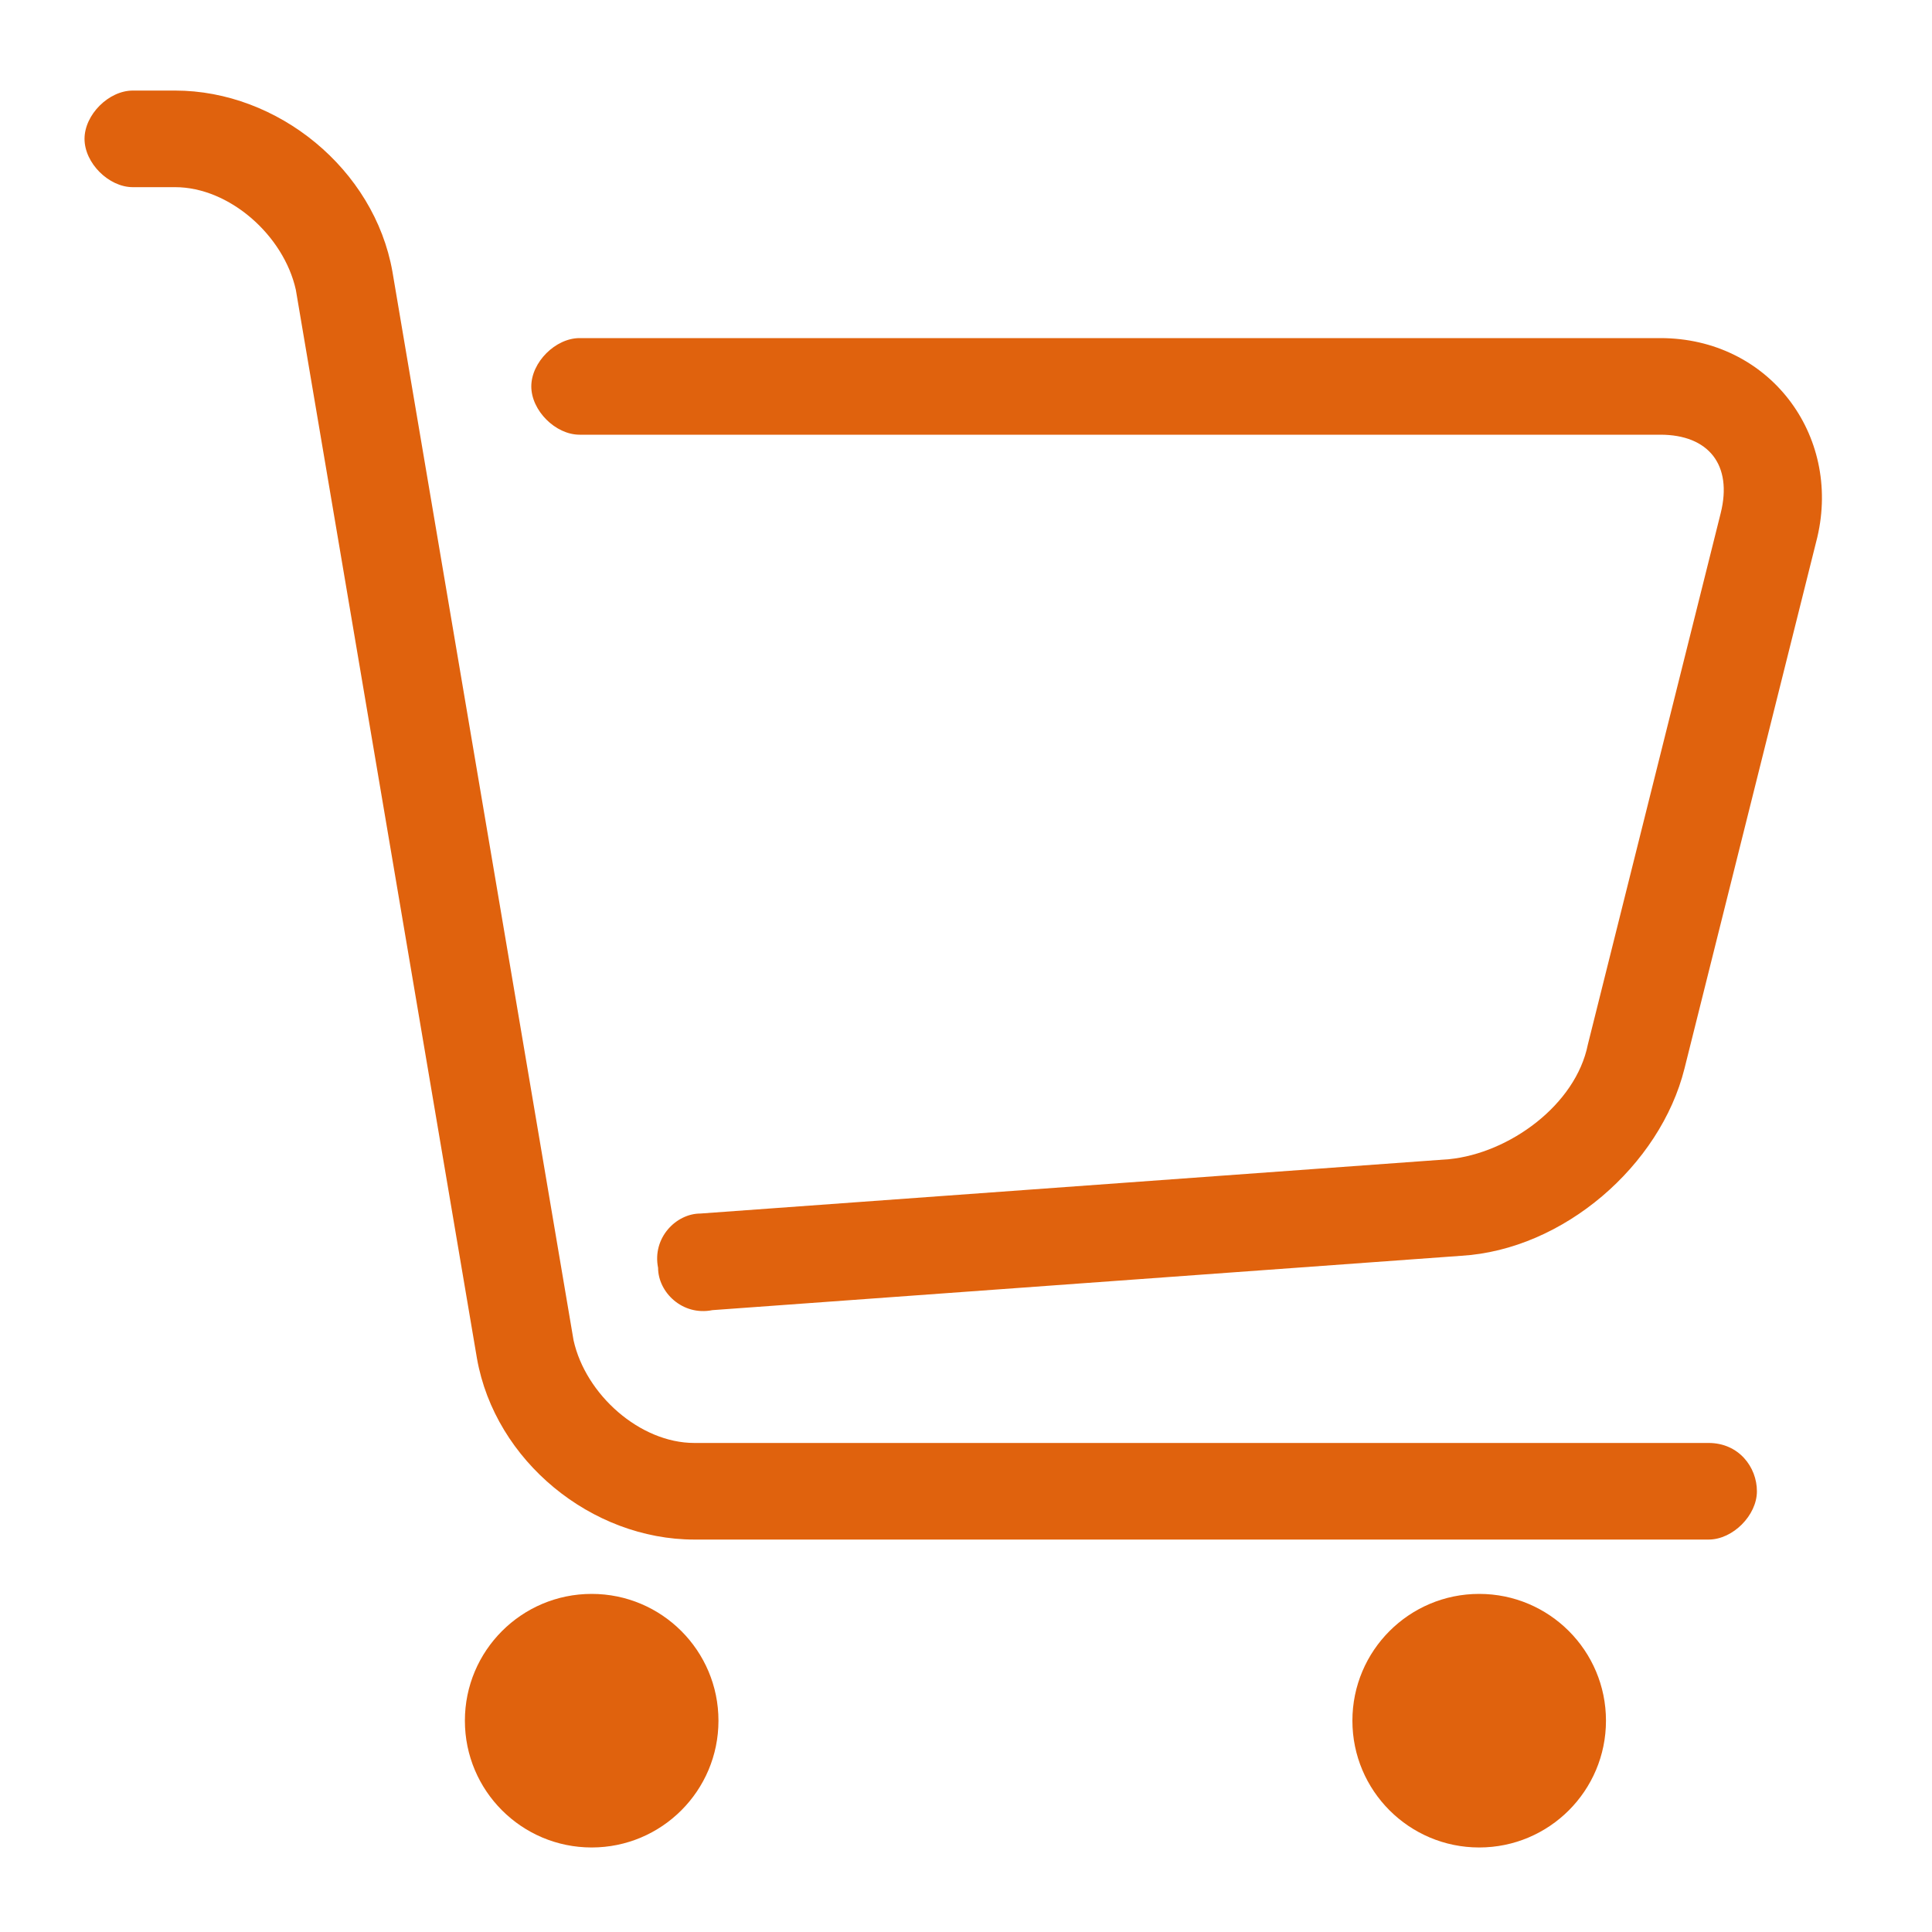
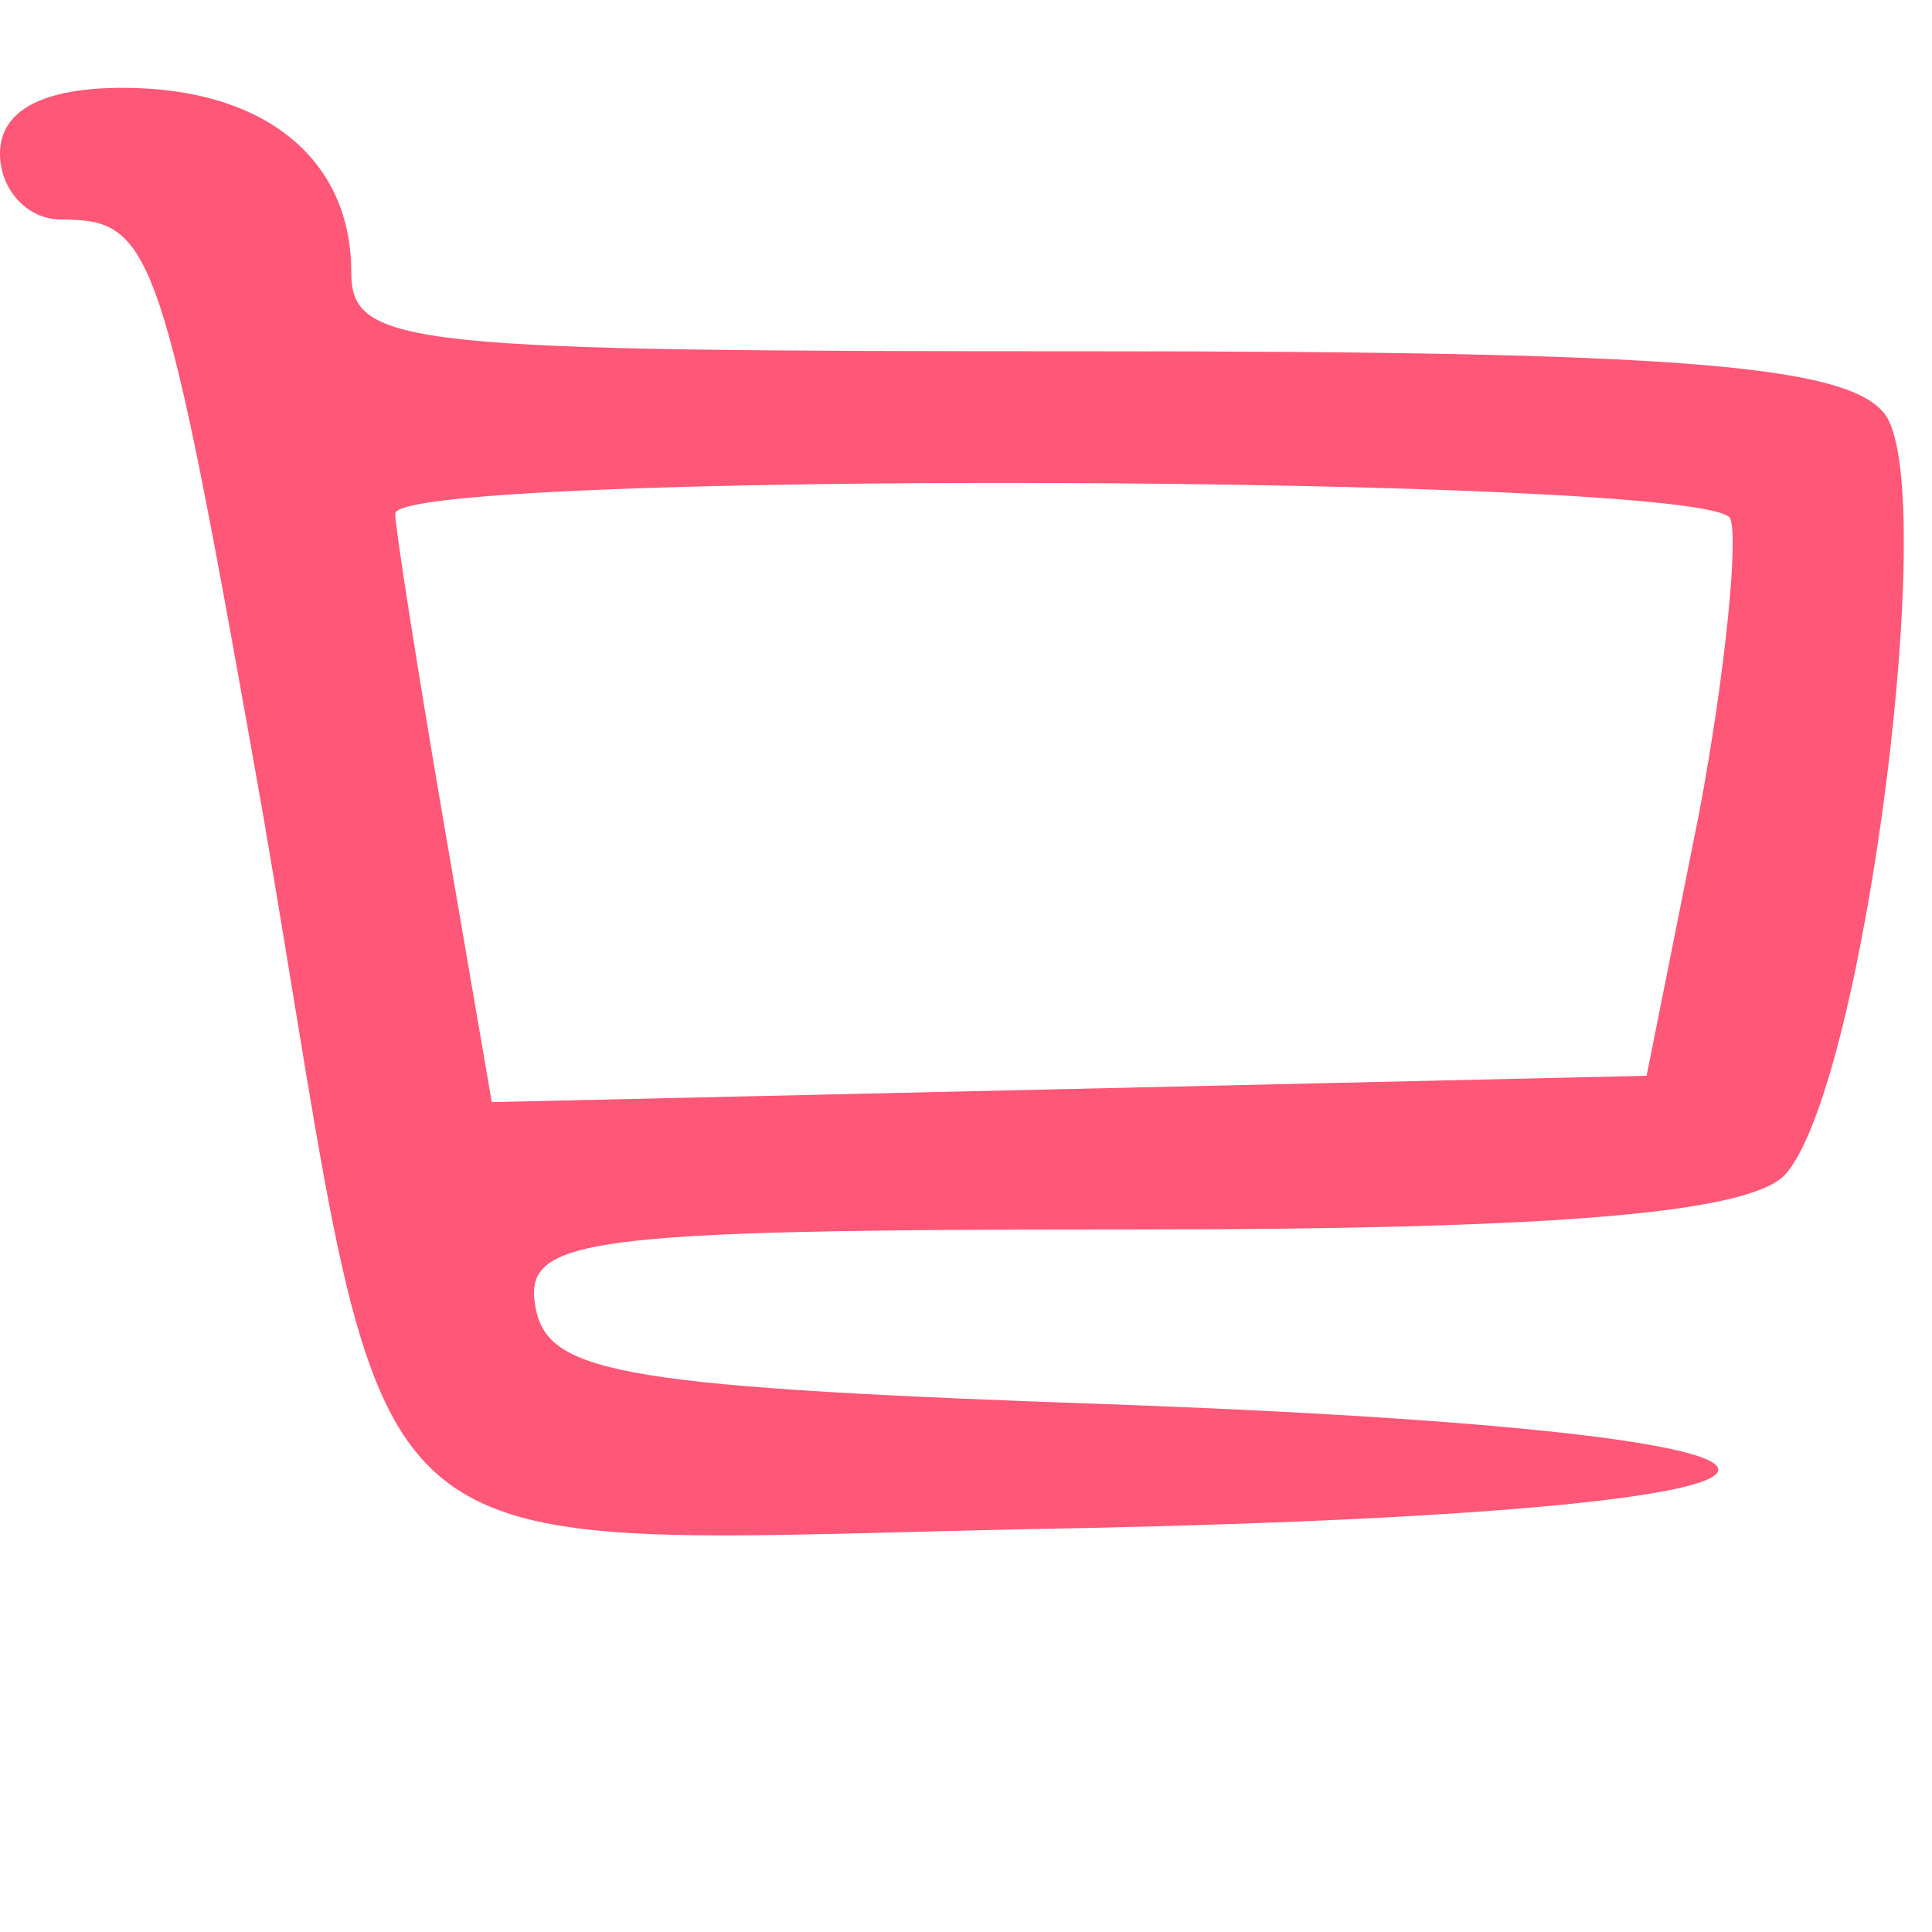
- <svg xmlns="http://www.w3.org/2000/svg" t="1634974709851" class="icon" viewBox="0 0 1024 1024" version="1.1" p-id="10575" width="48" height="48">
-   <defs>
-     <style type="text/css" />
-   </defs>
-   <path d="M246.4 912a2.1 2.1 0 1 0 134.4 0 2.1 2.1 0 1 0-134.4 0Z" p-id="10576" fill="#e0620d" />
-   <path d="M716.8 912a2.1 2.1 0 1 0 134.4 0 2.1 2.1 0 1 0-134.4 0Z" p-id="10577" fill="#e0620d" />
-   <path d="M905.6 764.8l-537.6 0c-28.8 0-57.6-25.6-64-54.4l-96-566.4c-9.6-54.4-60.8-96-115.2-96l-22.4 0c-12.8 0-25.6 12.8-25.6 25.6 0 12.8 12.8 25.6 25.6 25.6l22.4 0c28.8 0 57.6 25.6 64 54.4l96 566.4c9.6 54.4 60.8 96 115.2 96l537.6 0c12.8 0 25.6-12.8 25.6-25.6C931.2 777.6 921.6 764.8 905.6 764.8z" p-id="10578" fill="#e0620d" />
-   <path d="M880 179.2l-572.8 0c-12.8 0-25.6 12.8-25.6 25.6 0 12.8 12.8 25.6 25.6 25.6l572.8 0c25.6 0 38.4 16 32 41.6l-70.4 281.6c-6.4 32-41.6 57.6-73.6 60.8l-396.8 28.8c-12.8 0-25.6 12.8-22.4 28.8 0 12.8 12.8 25.6 28.8 22.4l396.8-28.8c54.4-3.2 105.6-48 118.4-99.2l70.4-281.6C976 230.4 937.6 179.2 880 179.2z" p-id="10579" fill="#e0620d" />
+ <svg xmlns="http://www.w3.org/2000/svg" version="1.0" width="44pt" height="44pt" viewBox="0 0 44 44" preserveAspectRatio="xMidYMid meet">
+   <g transform="translate(0,44) scale(0.1,-0.1)" fill="#ff5777" stroke="none">
+     <path d="M0 405 c0 -8 6 -15 14 -15 21 0 23 -6 46 -136 31 -181 13 -165 187 -162 187 4 194 21 11 28 -116 4 -133 7 -136 22 -3 16 9 18 136 18 100 0 142 4 149 13 18 22 35 158 22 173 -9 11 -49 14 -180 14 -156 0 -169 1 -169 18 0 26 -20 42 -52 42 -18 0 -28 -5 -28 -15z m394 -83 c2 -4 -1 -35 -7 -67 l-12 -60 -131 -3 -132 -3 -11 64 c-6 35 -11 67 -11 70 0 10 298 9 304 -1z" />
+   </g>
</svg>
